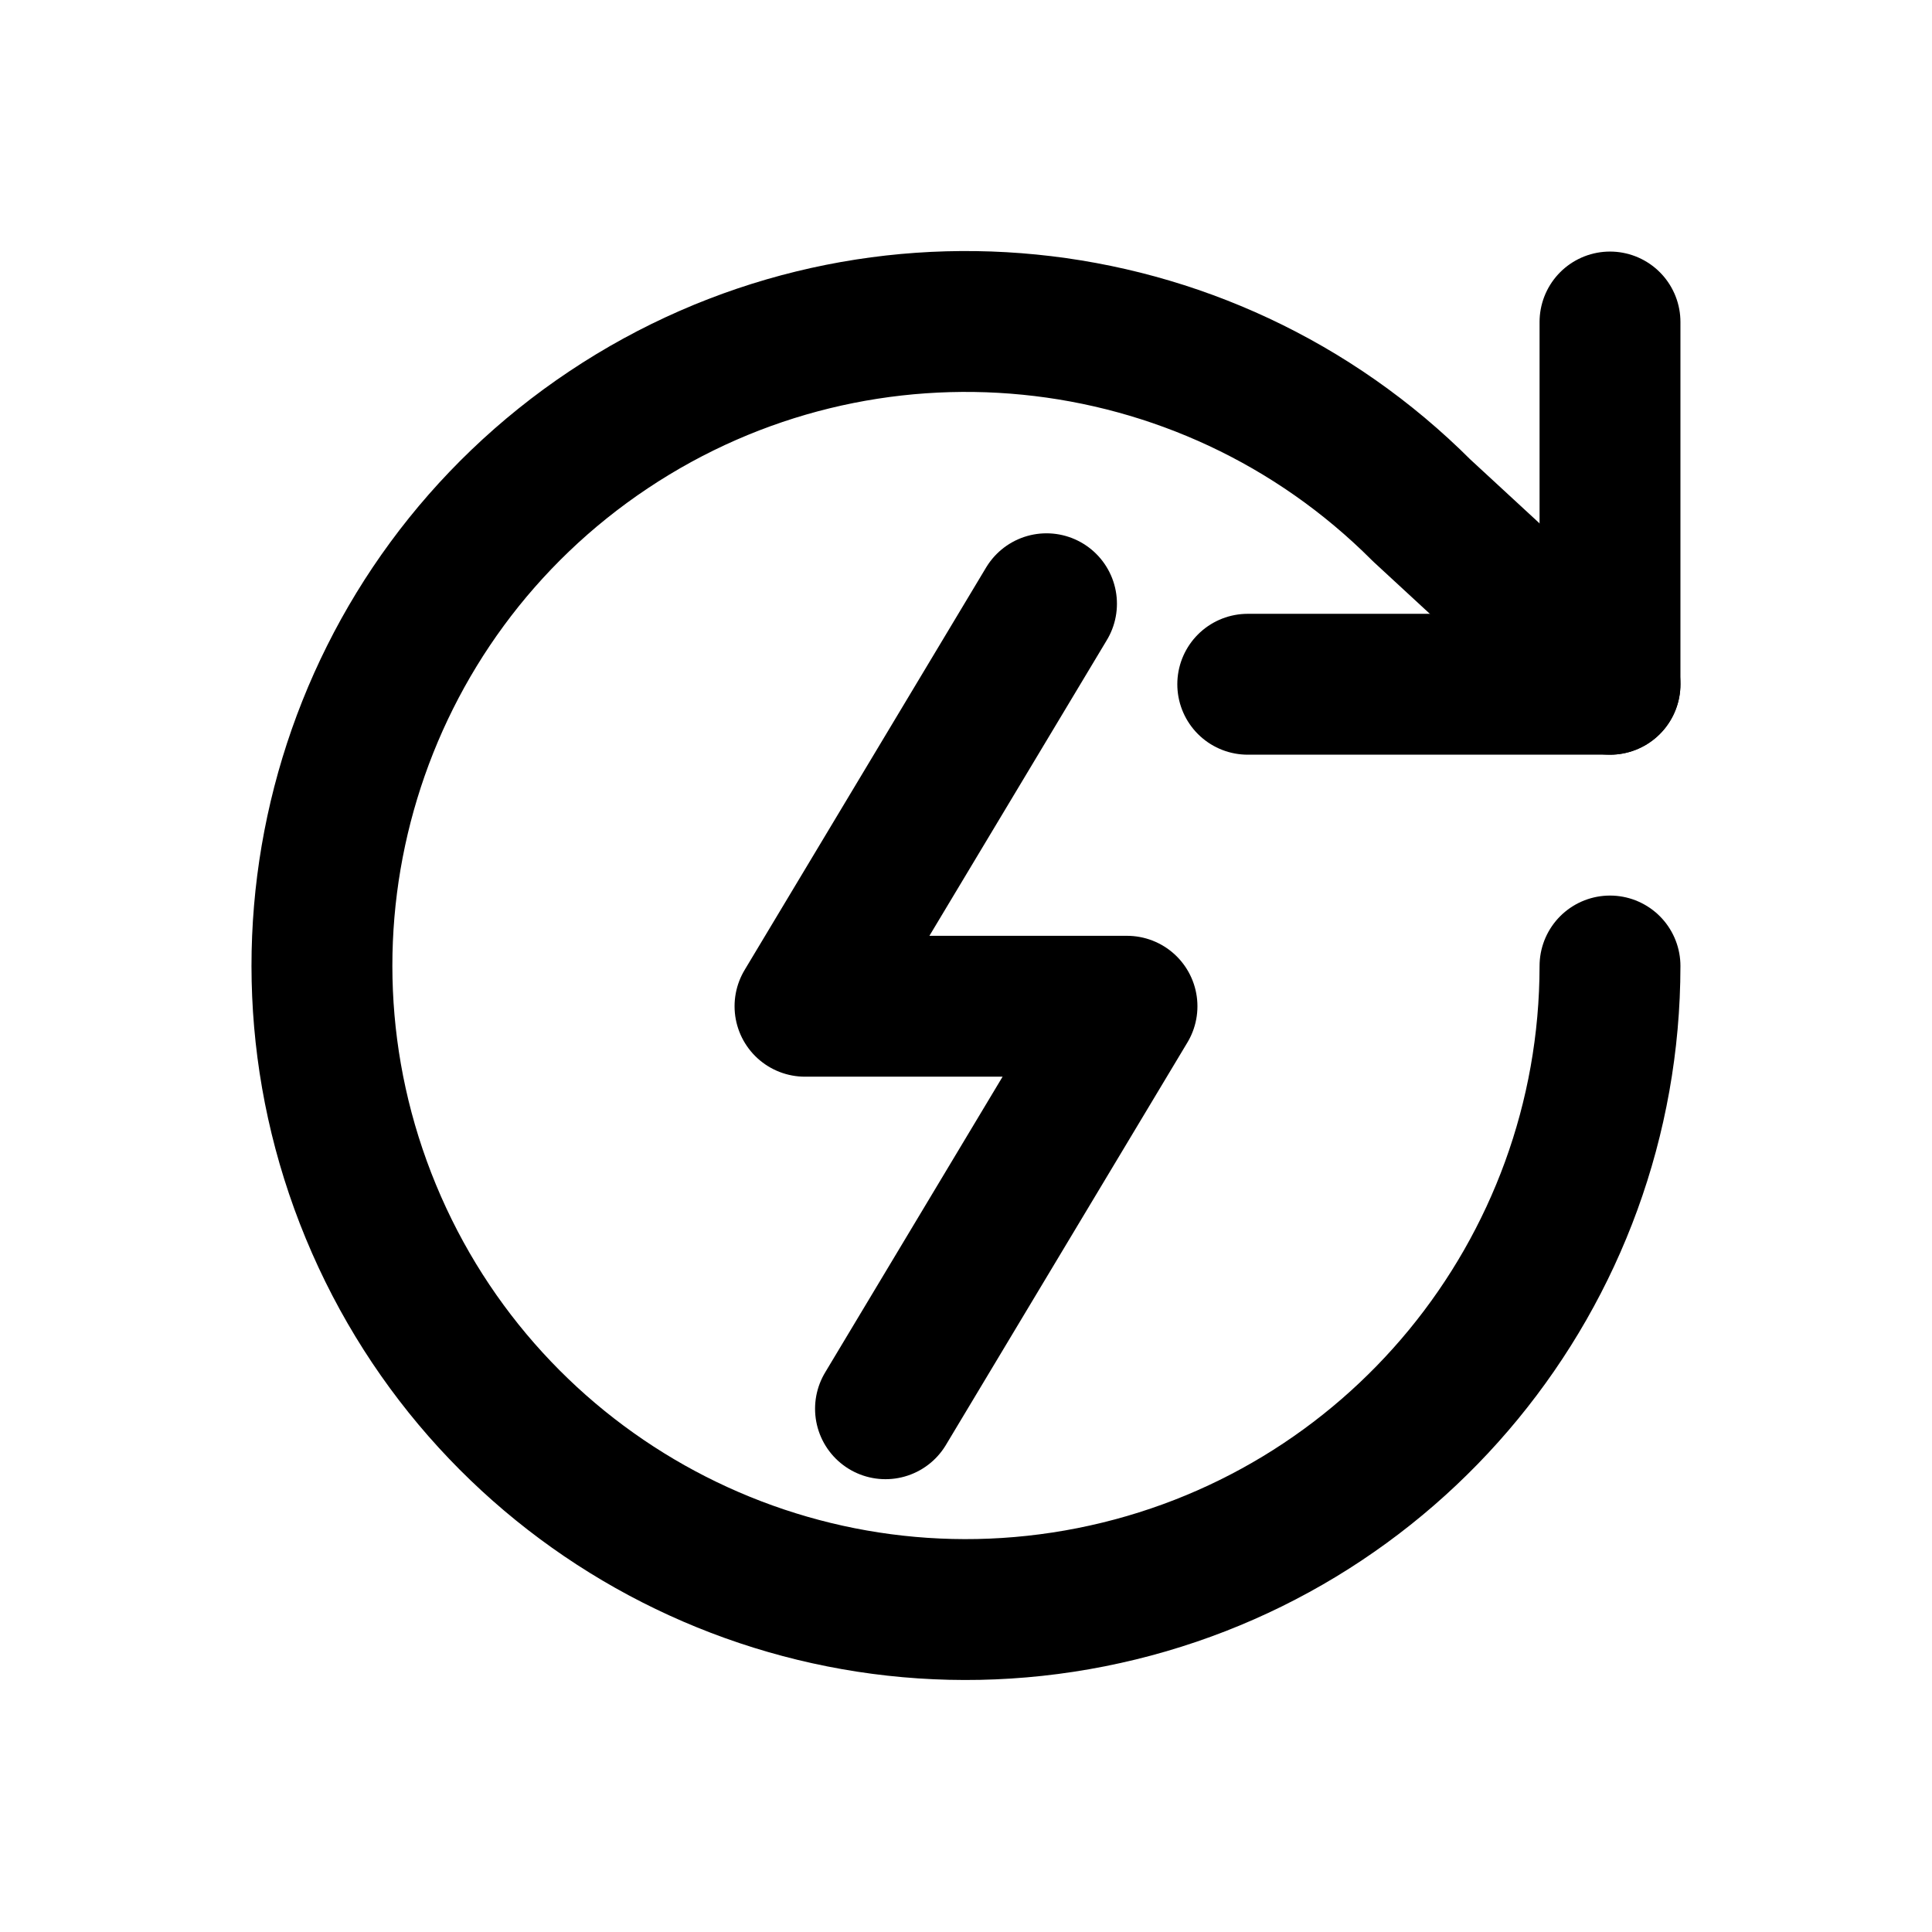
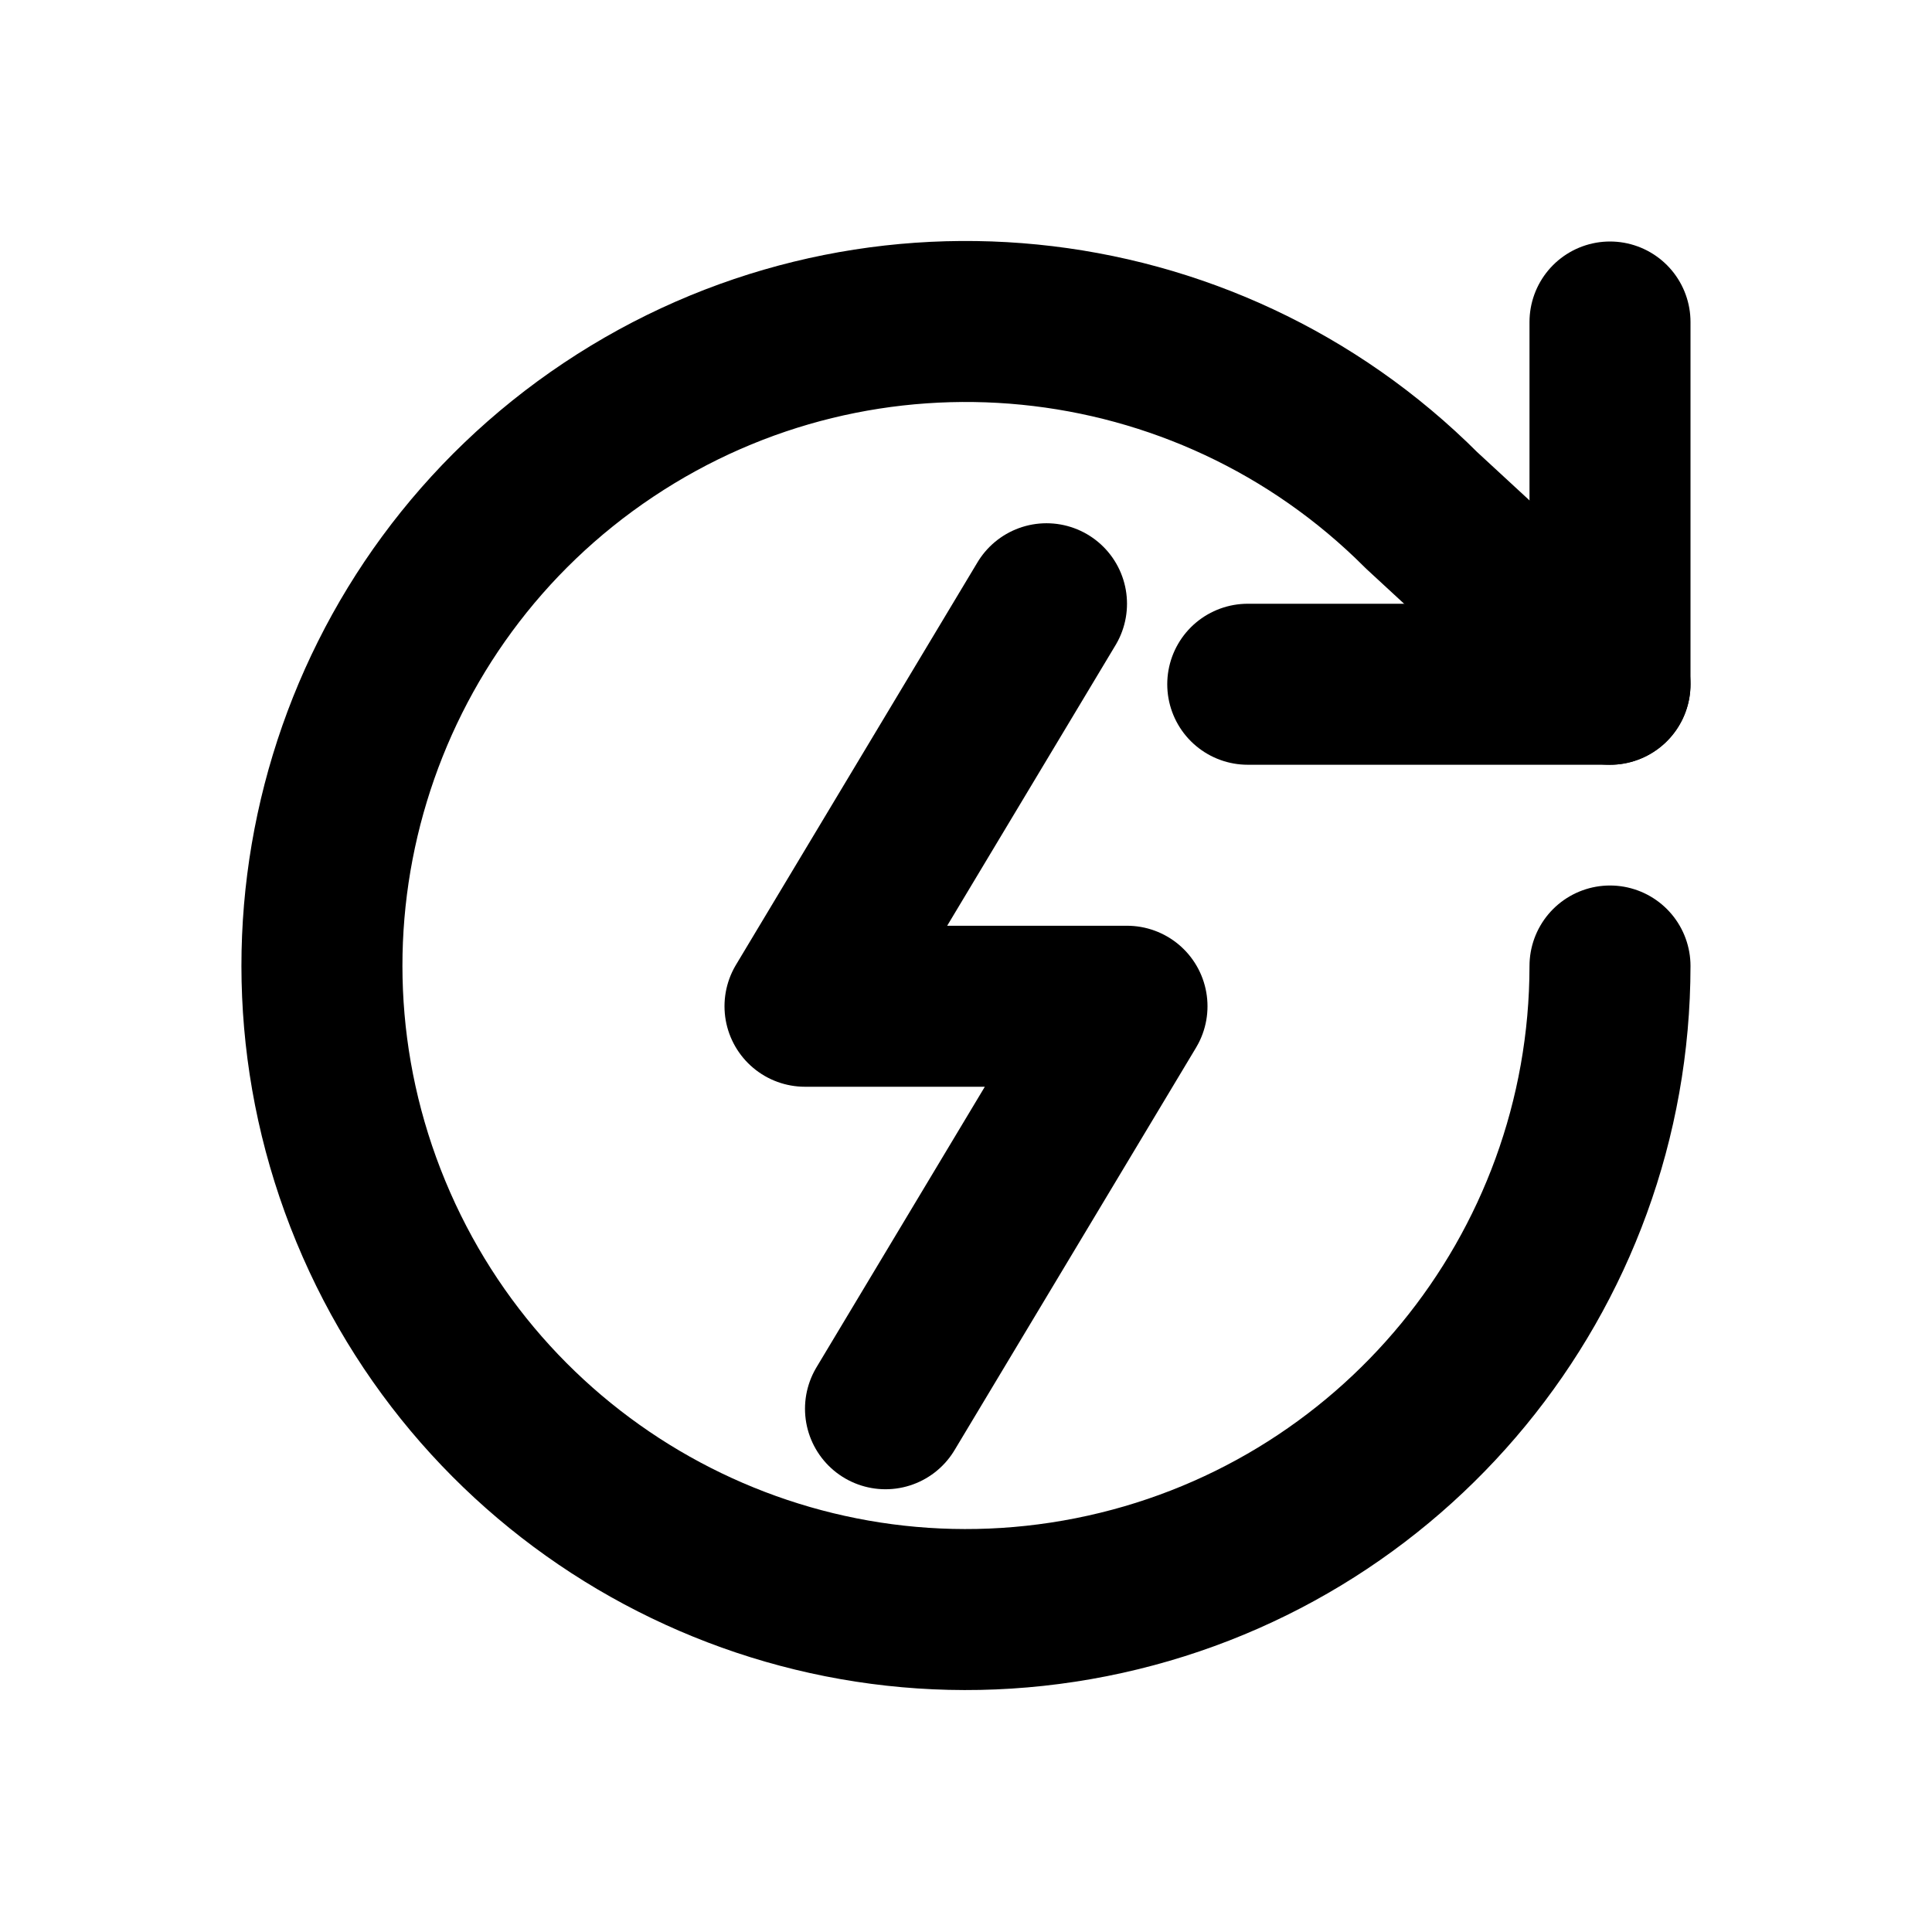
- <svg xmlns="http://www.w3.org/2000/svg" viewBox="0 0 24 24" fill="none" stroke="currentColor" stroke-width="1.75" stroke-linecap="round" stroke-linejoin="round">
+ <svg xmlns="http://www.w3.org/2000/svg" viewBox="0 0 24 24" fill="none" stroke="currentColor" stroke-width="2" stroke-linecap="round" stroke-linejoin="round">
  <path d="M20 12a8 8 0 1 1-2.34-5.66L20 8.5" />
  <path d="M20 4v4.5h-4.5" />
  <path d="M13 7.5 10 12.5h4l-3 5" />
</svg>
